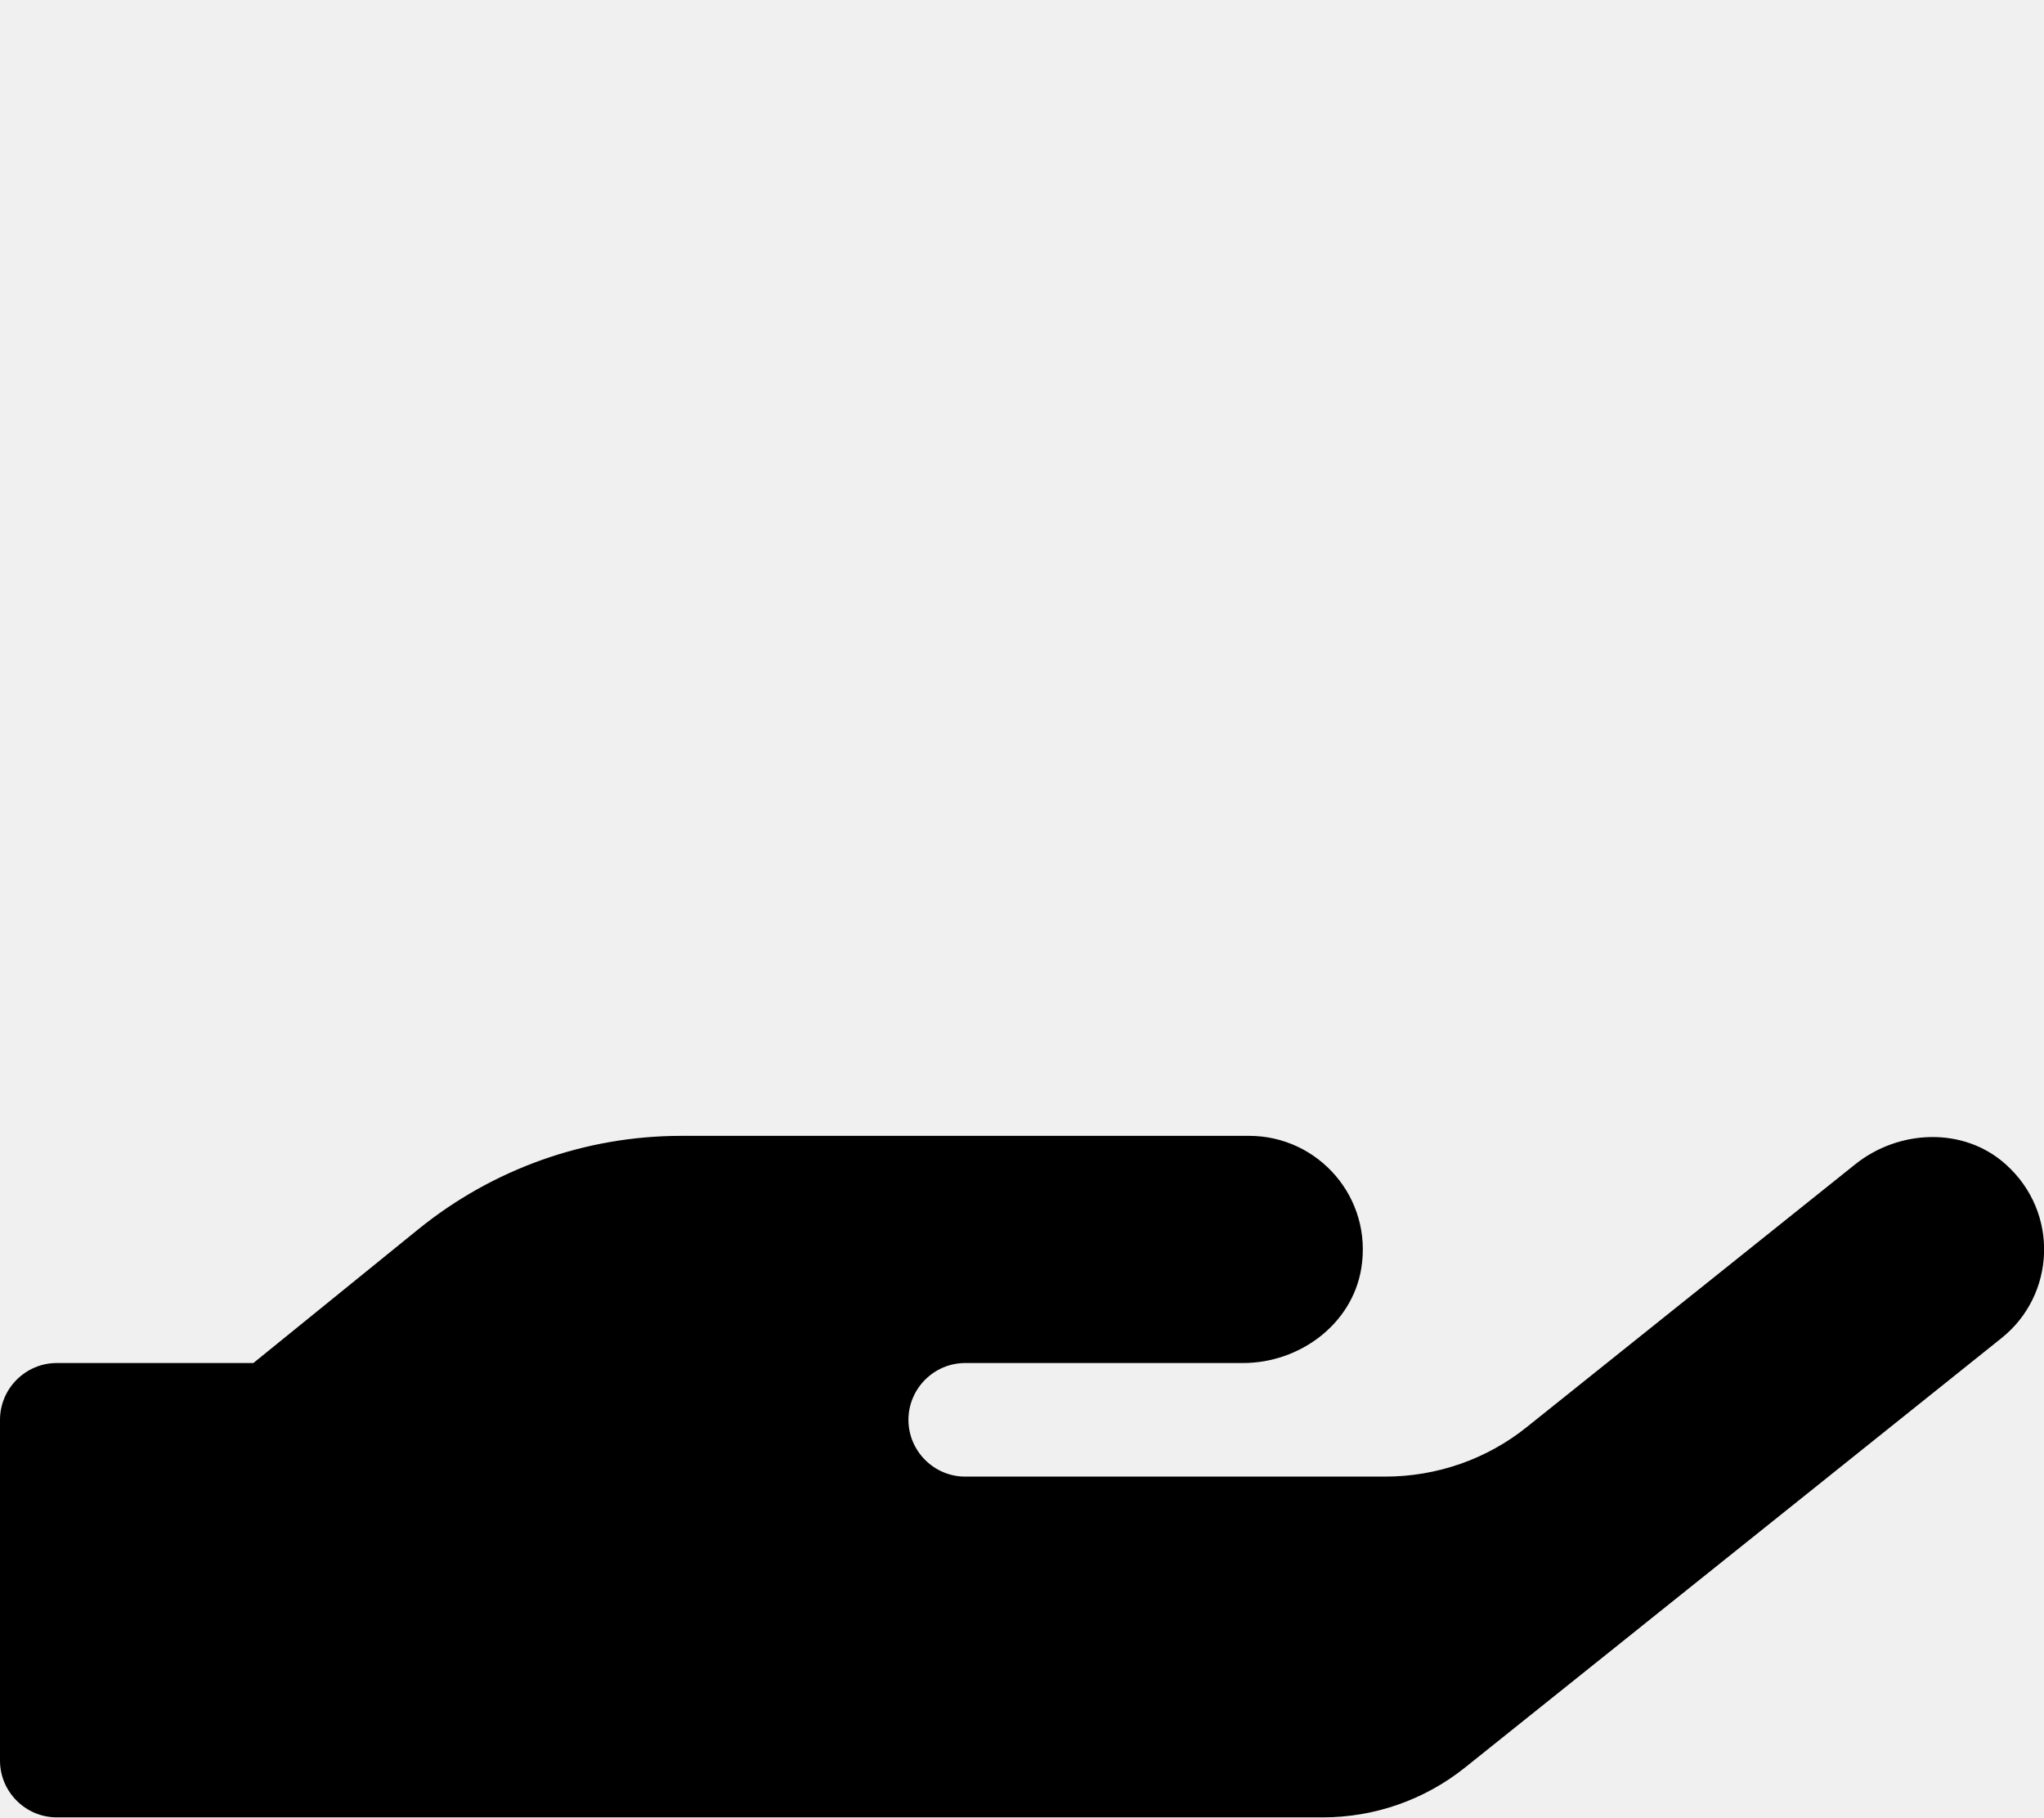
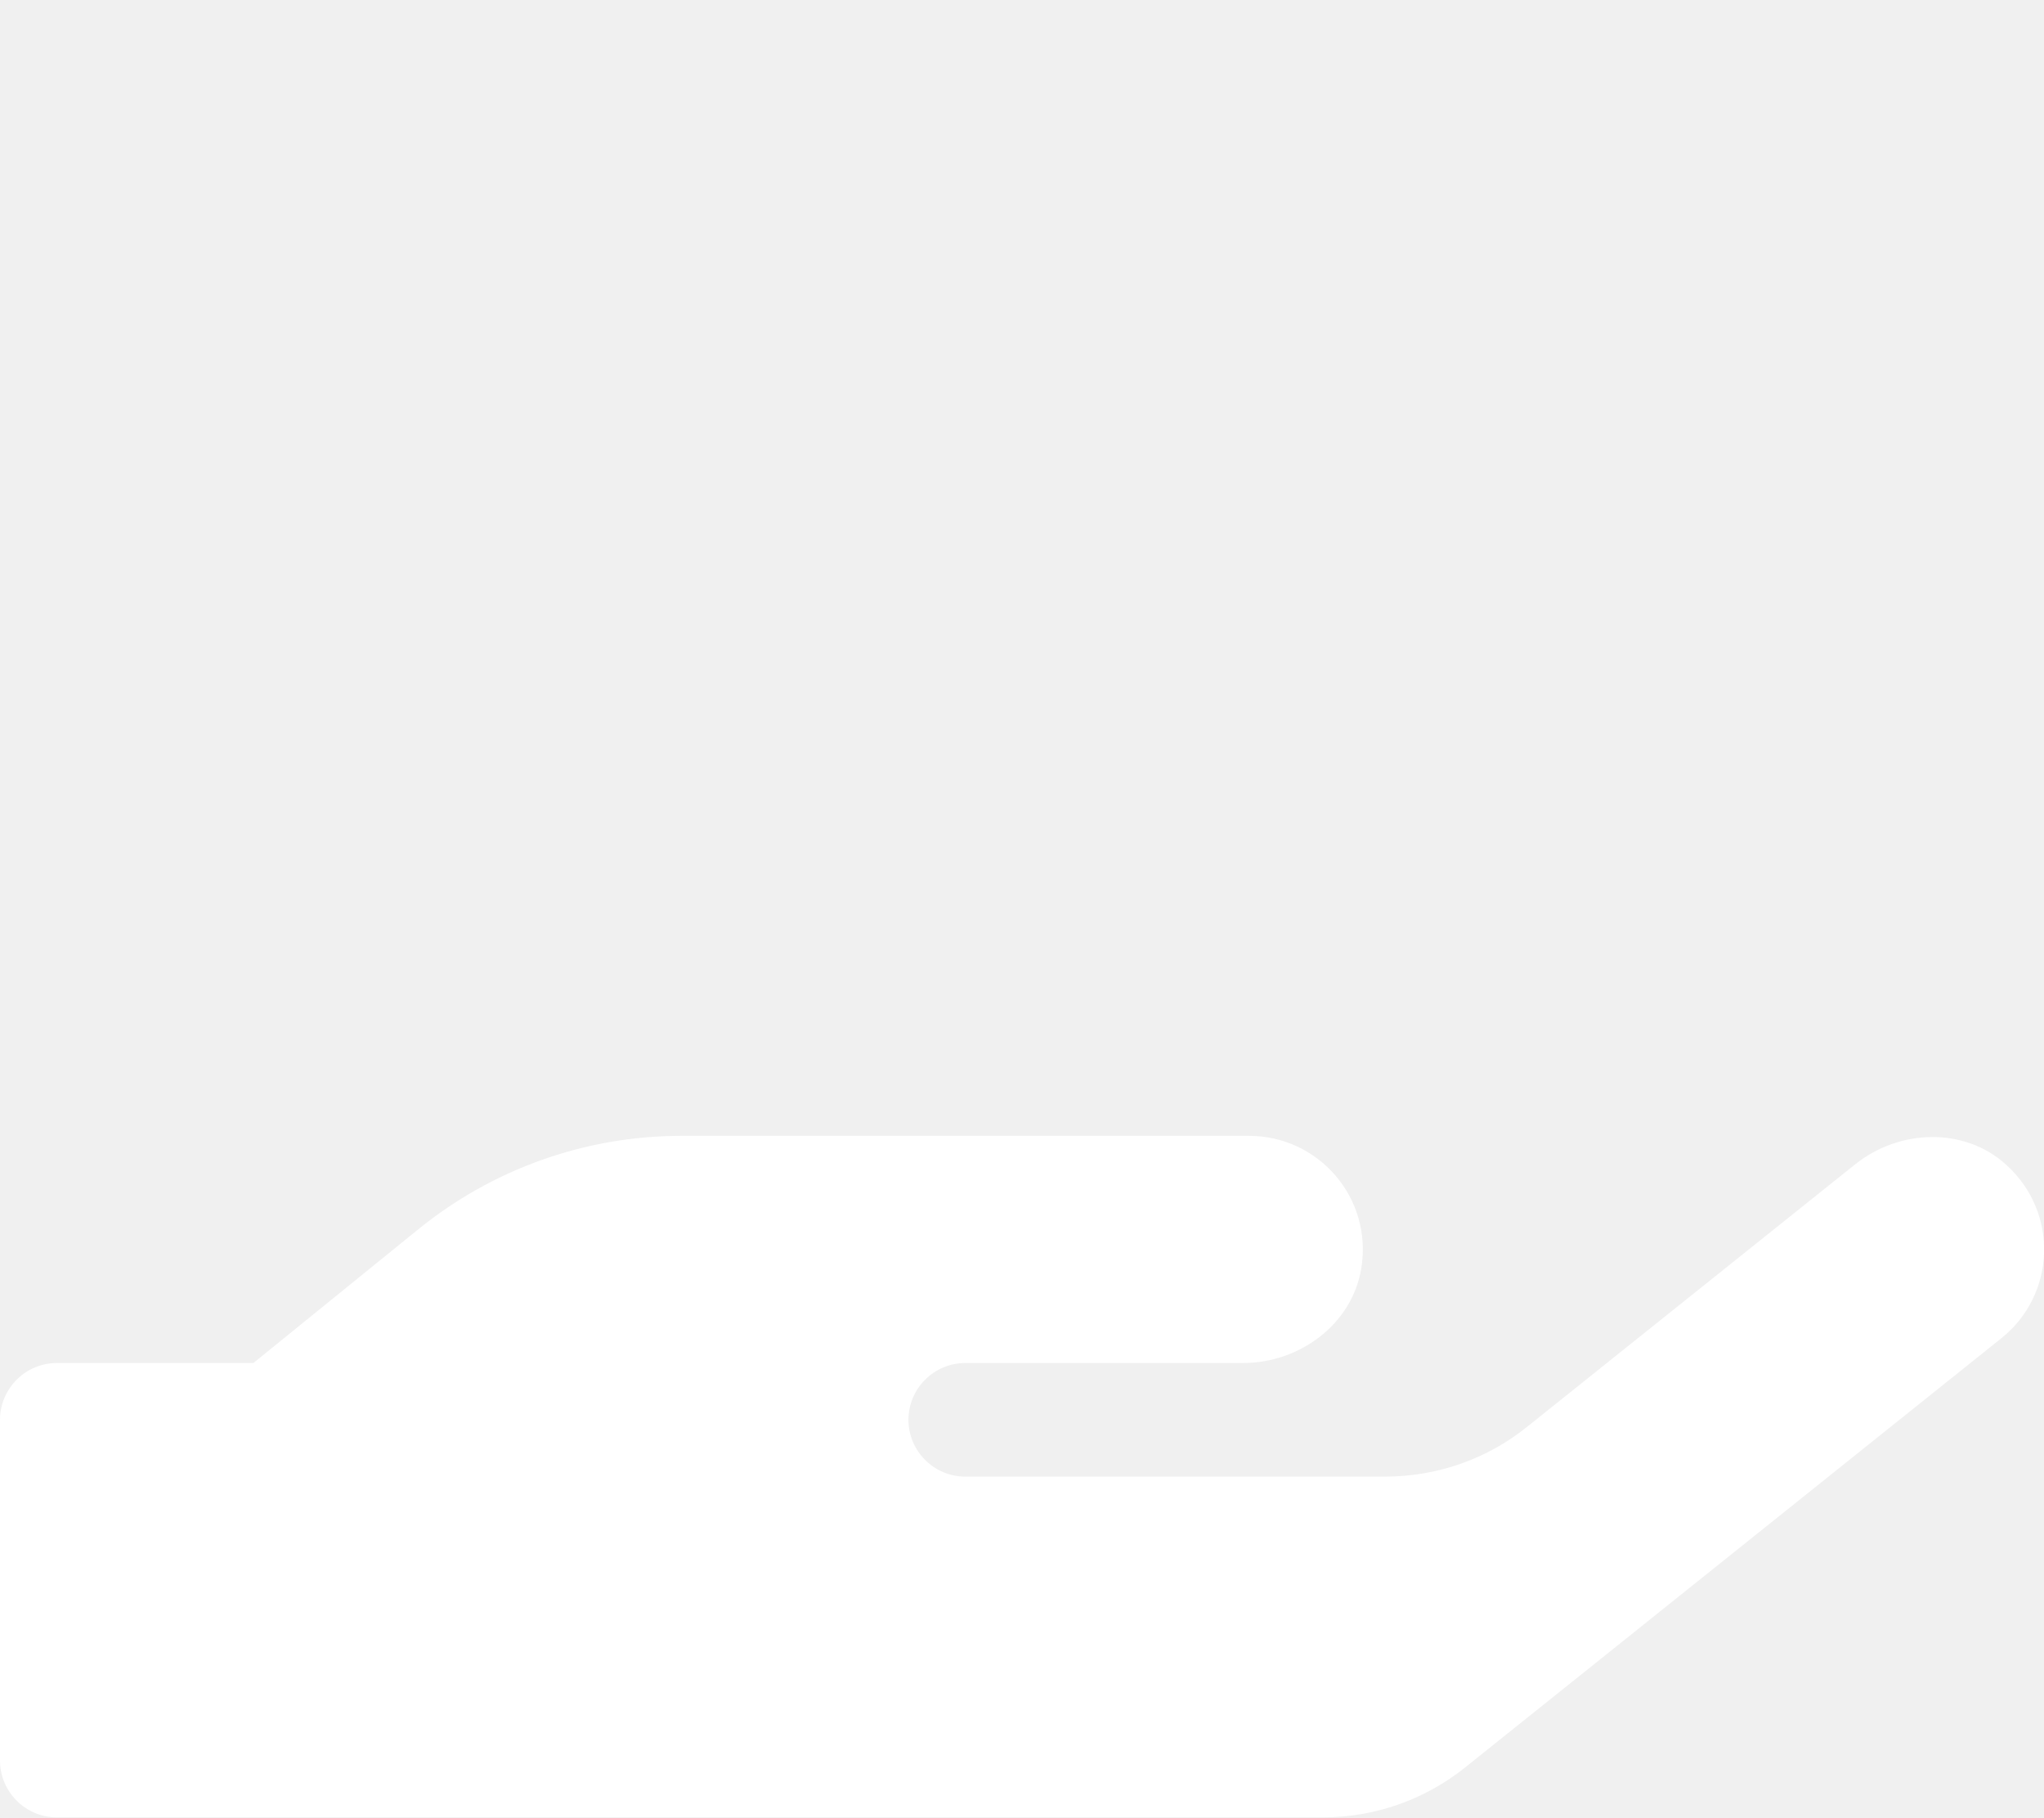
<svg xmlns="http://www.w3.org/2000/svg" aria-hidden="true" focusable="false" data-prefix="fas" data-icon="hand-holding" class="svg-inline--fa fa-hand-holding fa-w-18" role="img" viewBox="0 0 576 512">
-   <path fill="currentColor" d="M565.3 328.1c-11.8-10.7-30.2-10-42.6 0L430.3 402c-11.3 9.1-25.4 14-40 14H272c-8.8 0-16-7.2-16-16s7.2-16 16-16h78.3c15.9 0 30.7-10.9 33.3-26.6 3.3-20-12.1-37.4-31.6-37.4H192c-27 0-53.1 9.3-74.1 26.3L71.4 384H16c-8.8 0-16 7.2-16 16v96c0 8.8 7.2 16 16 16h356.8c14.5 0 28.6-4.9 40-14L564 377c15.2-12.1 16.4-35.3 1.3-48.9z" />
+   <path fill="#ffffff" d="M565.3 328.1c-11.8-10.7-30.2-10-42.6 0L430.3 402c-11.3 9.1-25.4 14-40 14H272c-8.8 0-16-7.2-16-16s7.2-16 16-16h78.3c15.9 0 30.7-10.9 33.3-26.6 3.3-20-12.1-37.4-31.6-37.4H192c-27 0-53.1 9.3-74.1 26.3L71.4 384H16c-8.8 0-16 7.2-16 16v96c0 8.8 7.2 16 16 16h356.8c14.5 0 28.6-4.9 40-14L564 377c15.2-12.1 16.4-35.3 1.3-48.9z" />
</svg>
